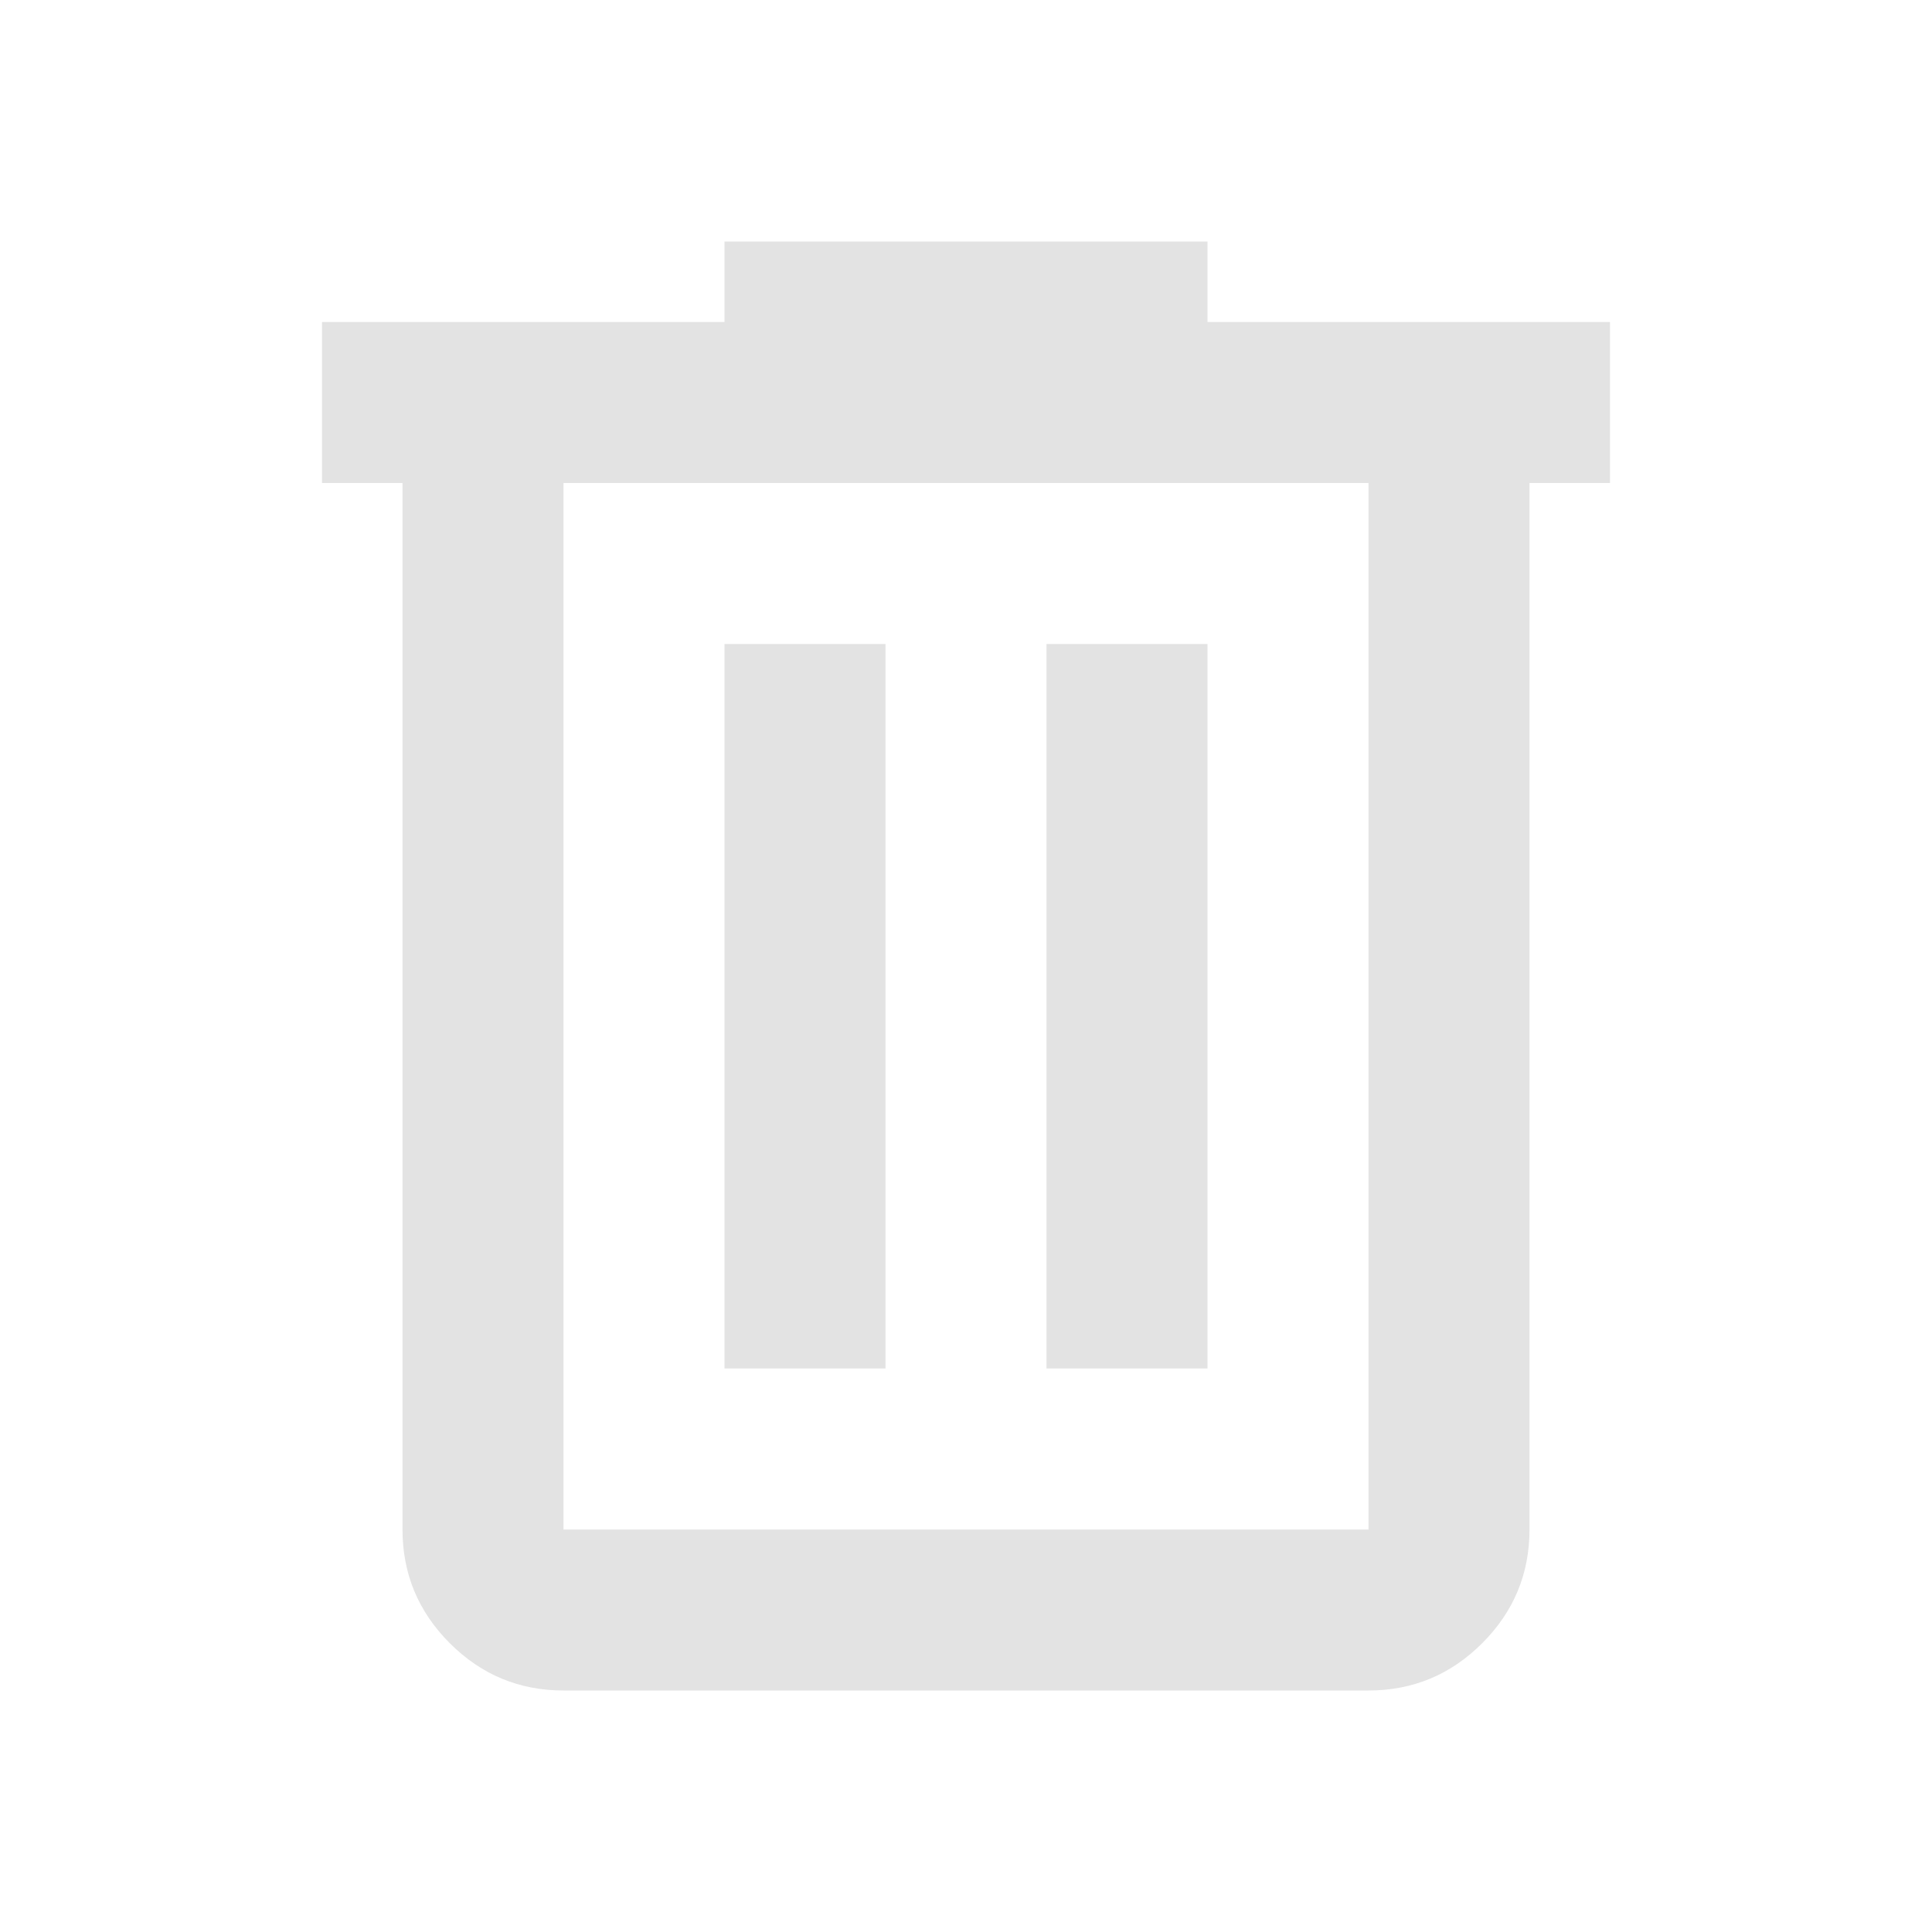
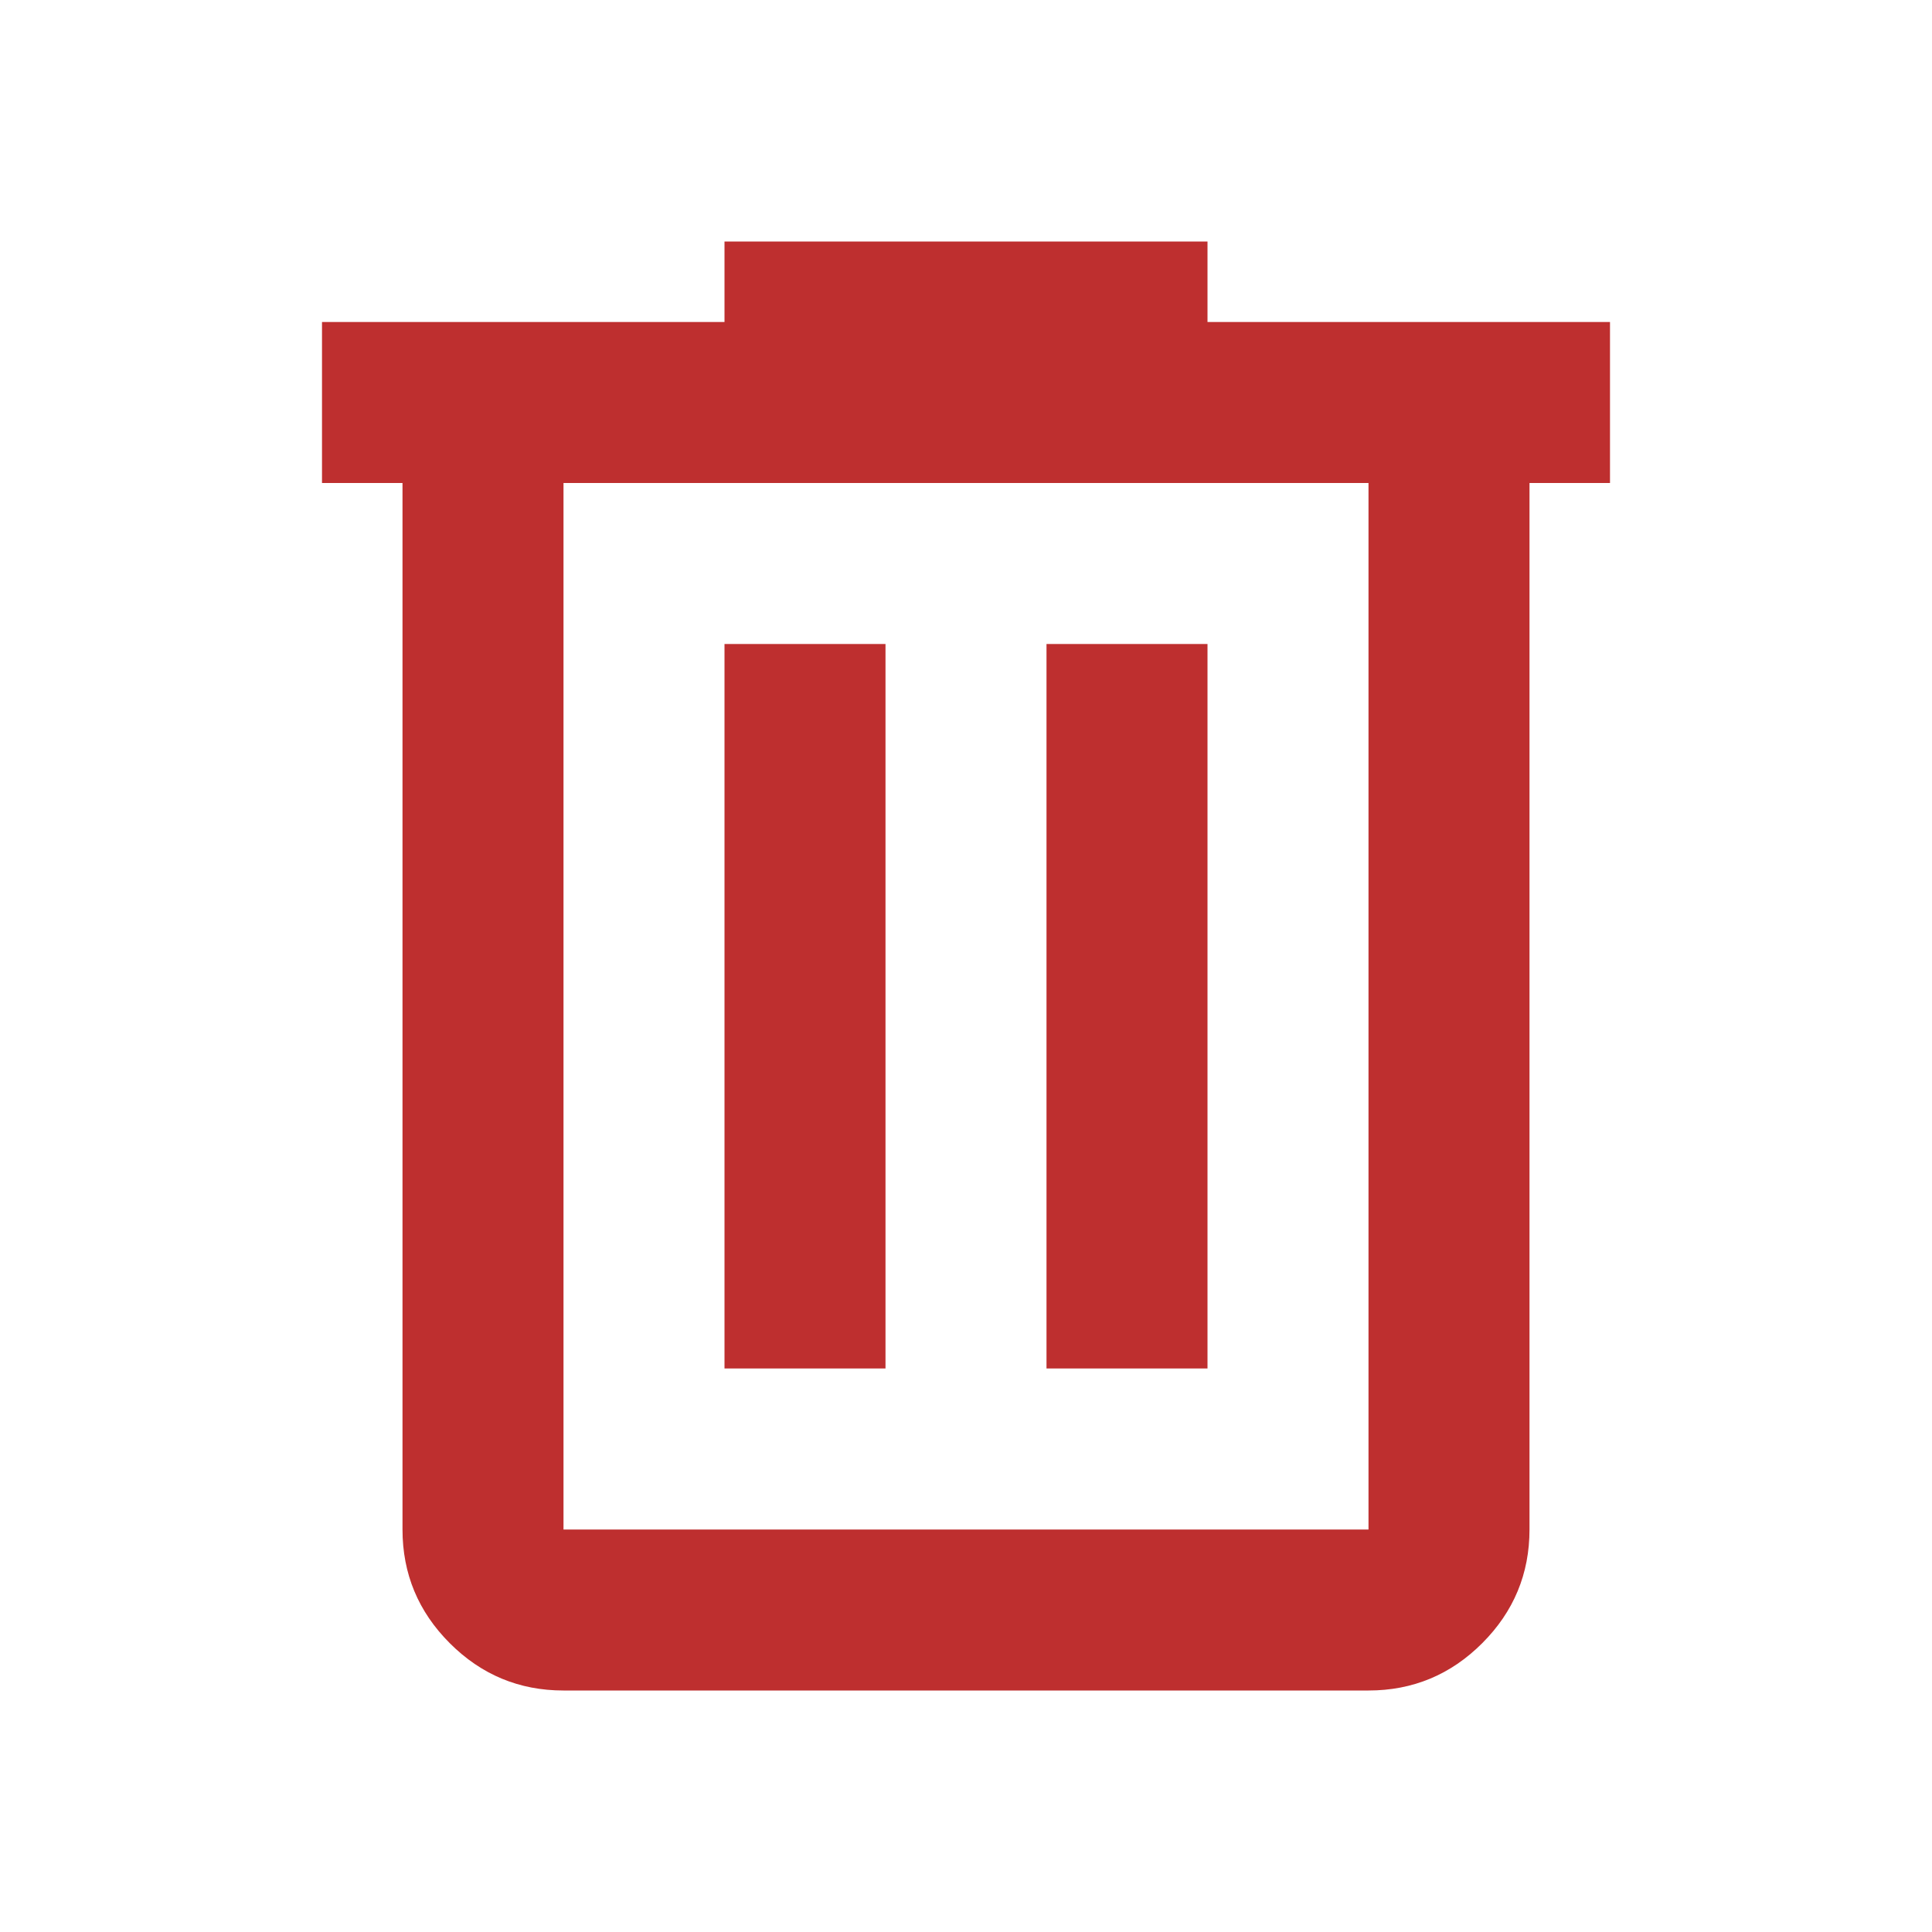
- <svg xmlns="http://www.w3.org/2000/svg" height="24px" viewBox="0 -960 960 960" width="24px" fill="#e3e3e3">
+ <svg xmlns="http://www.w3.org/2000/svg" height="24px" viewBox="0 -960 960 960" width="24px" fill="#be2f2f">
  <path d="M280-120q-33 0-56.5-23.5T200-200v-520h-40v-80h200v-40h240v40h200v80h-40v520q0 33-23.5 56.5T680-120H280Zm400-600H280v520h400v-520ZM360-280h80v-360h-80v360Zm160 0h80v-360h-80v360ZM280-720v520-520Z" />
</svg>
